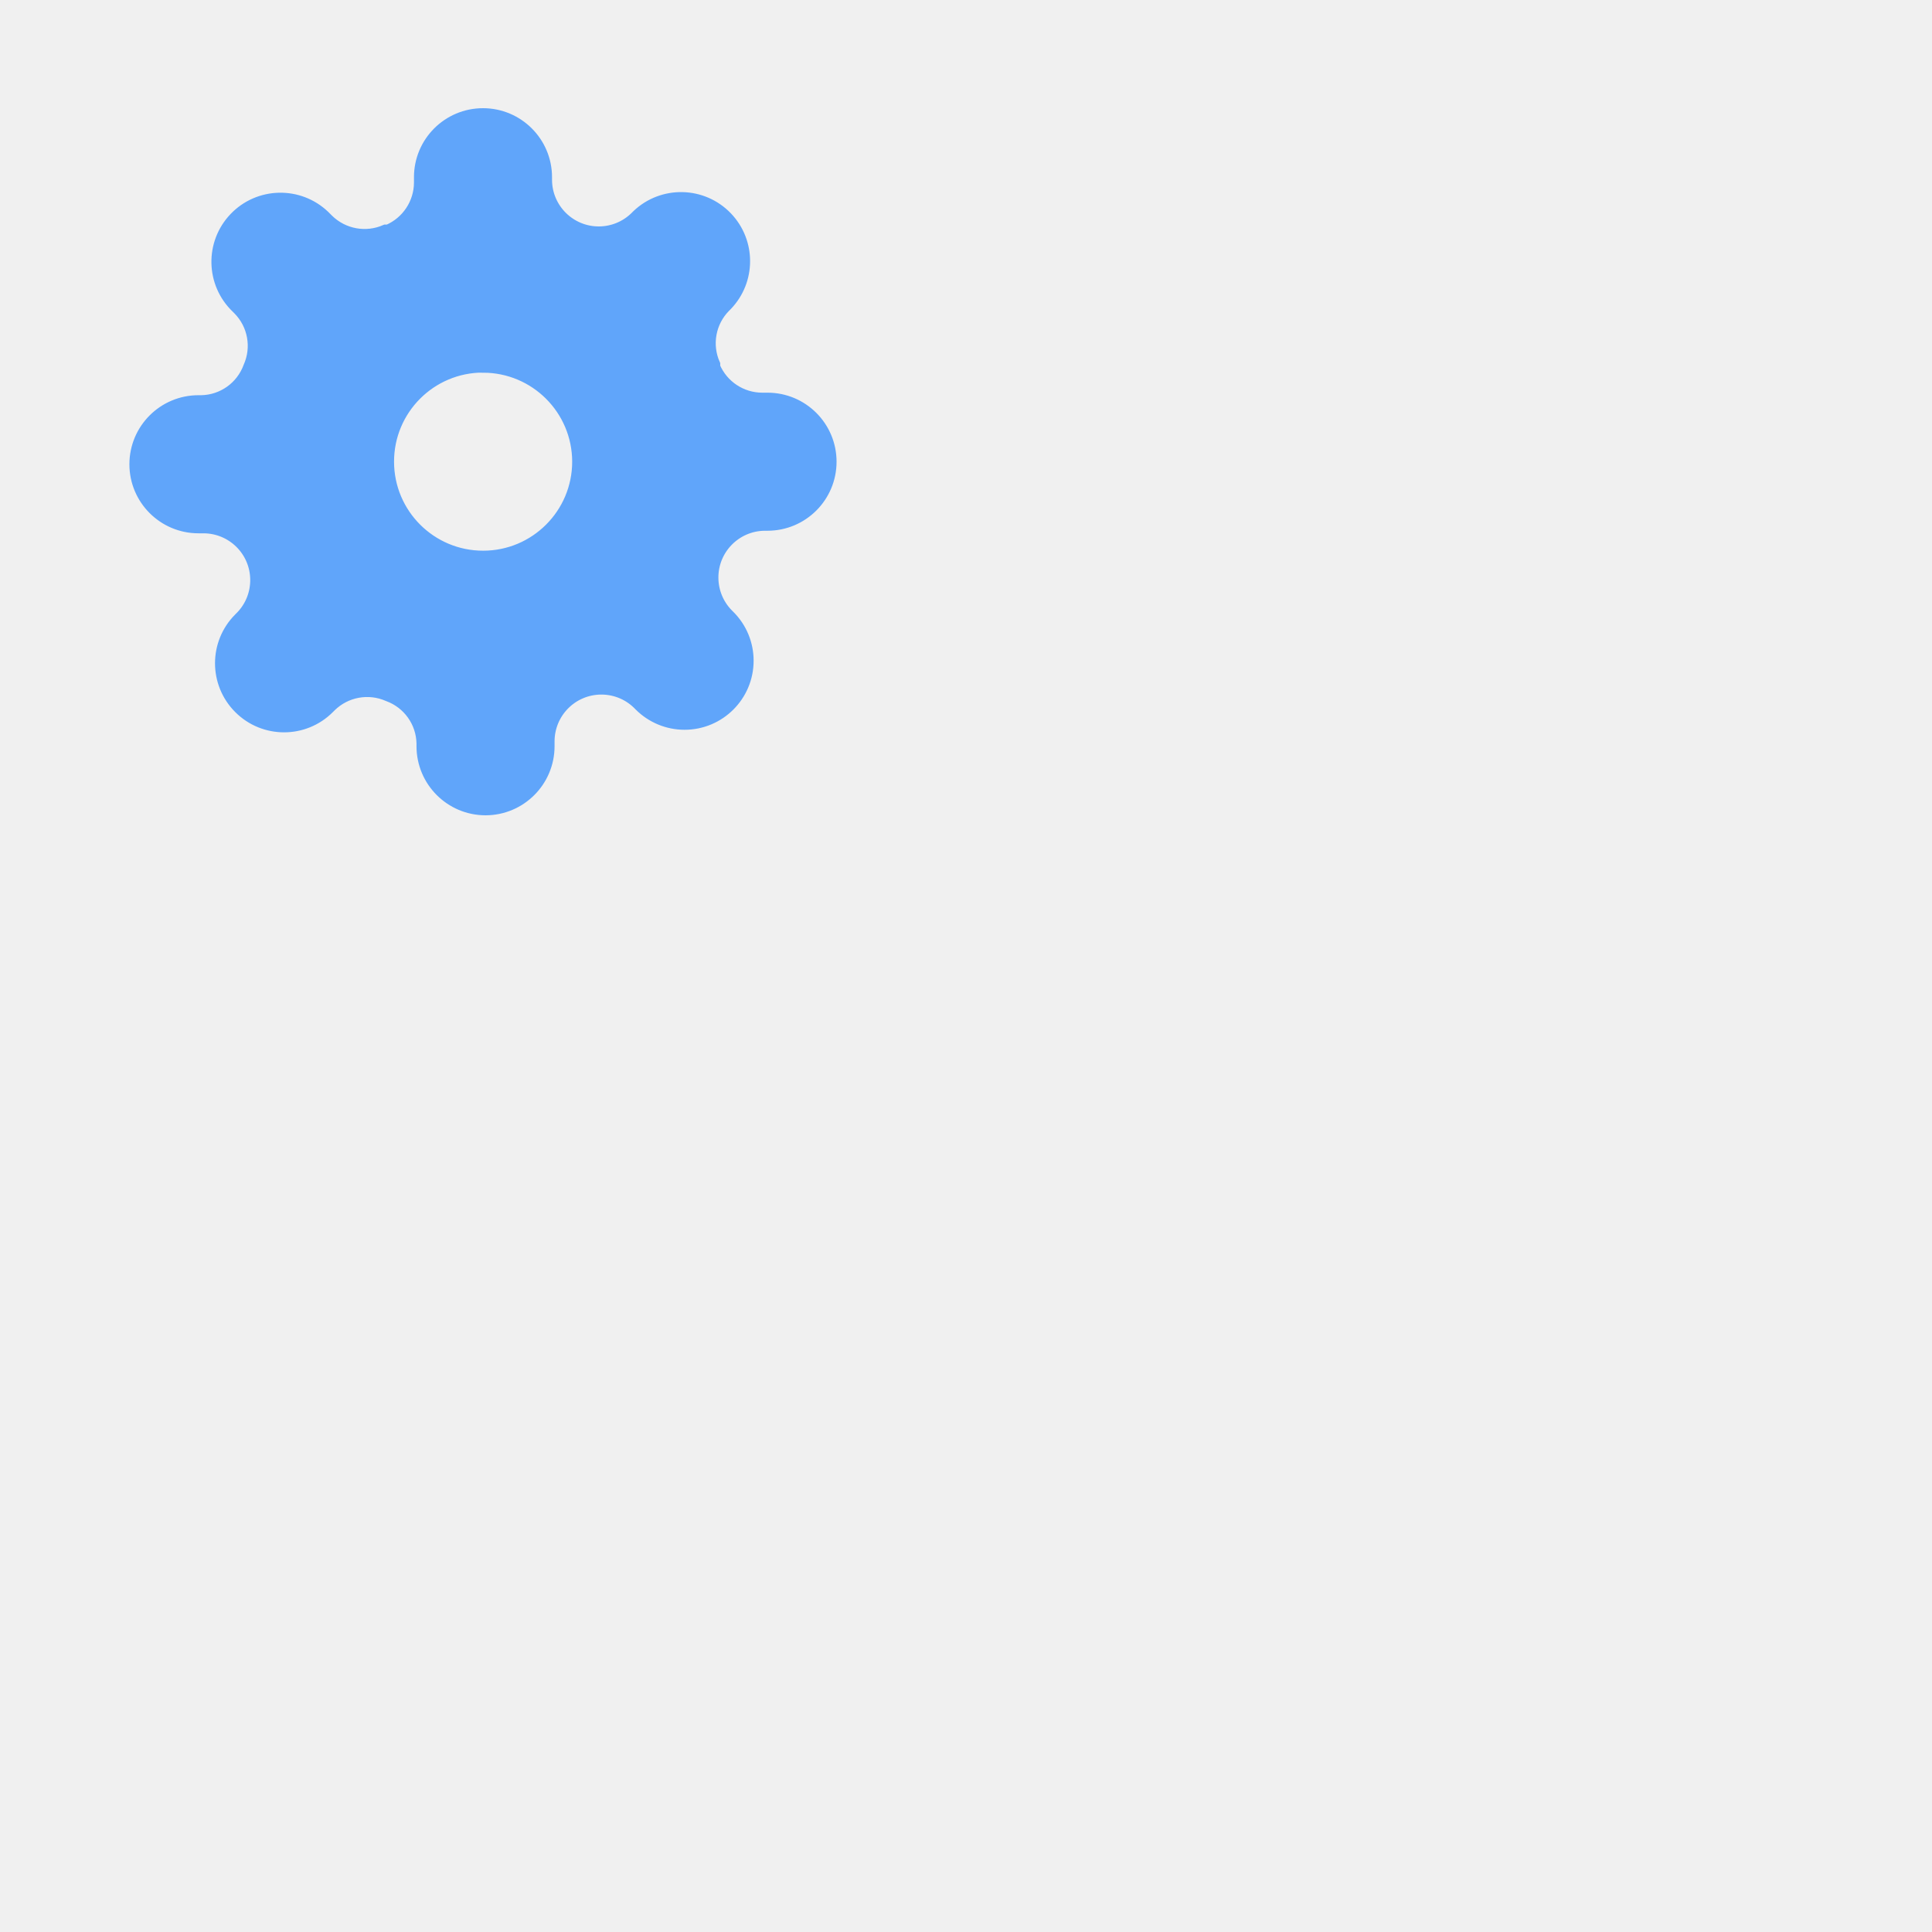
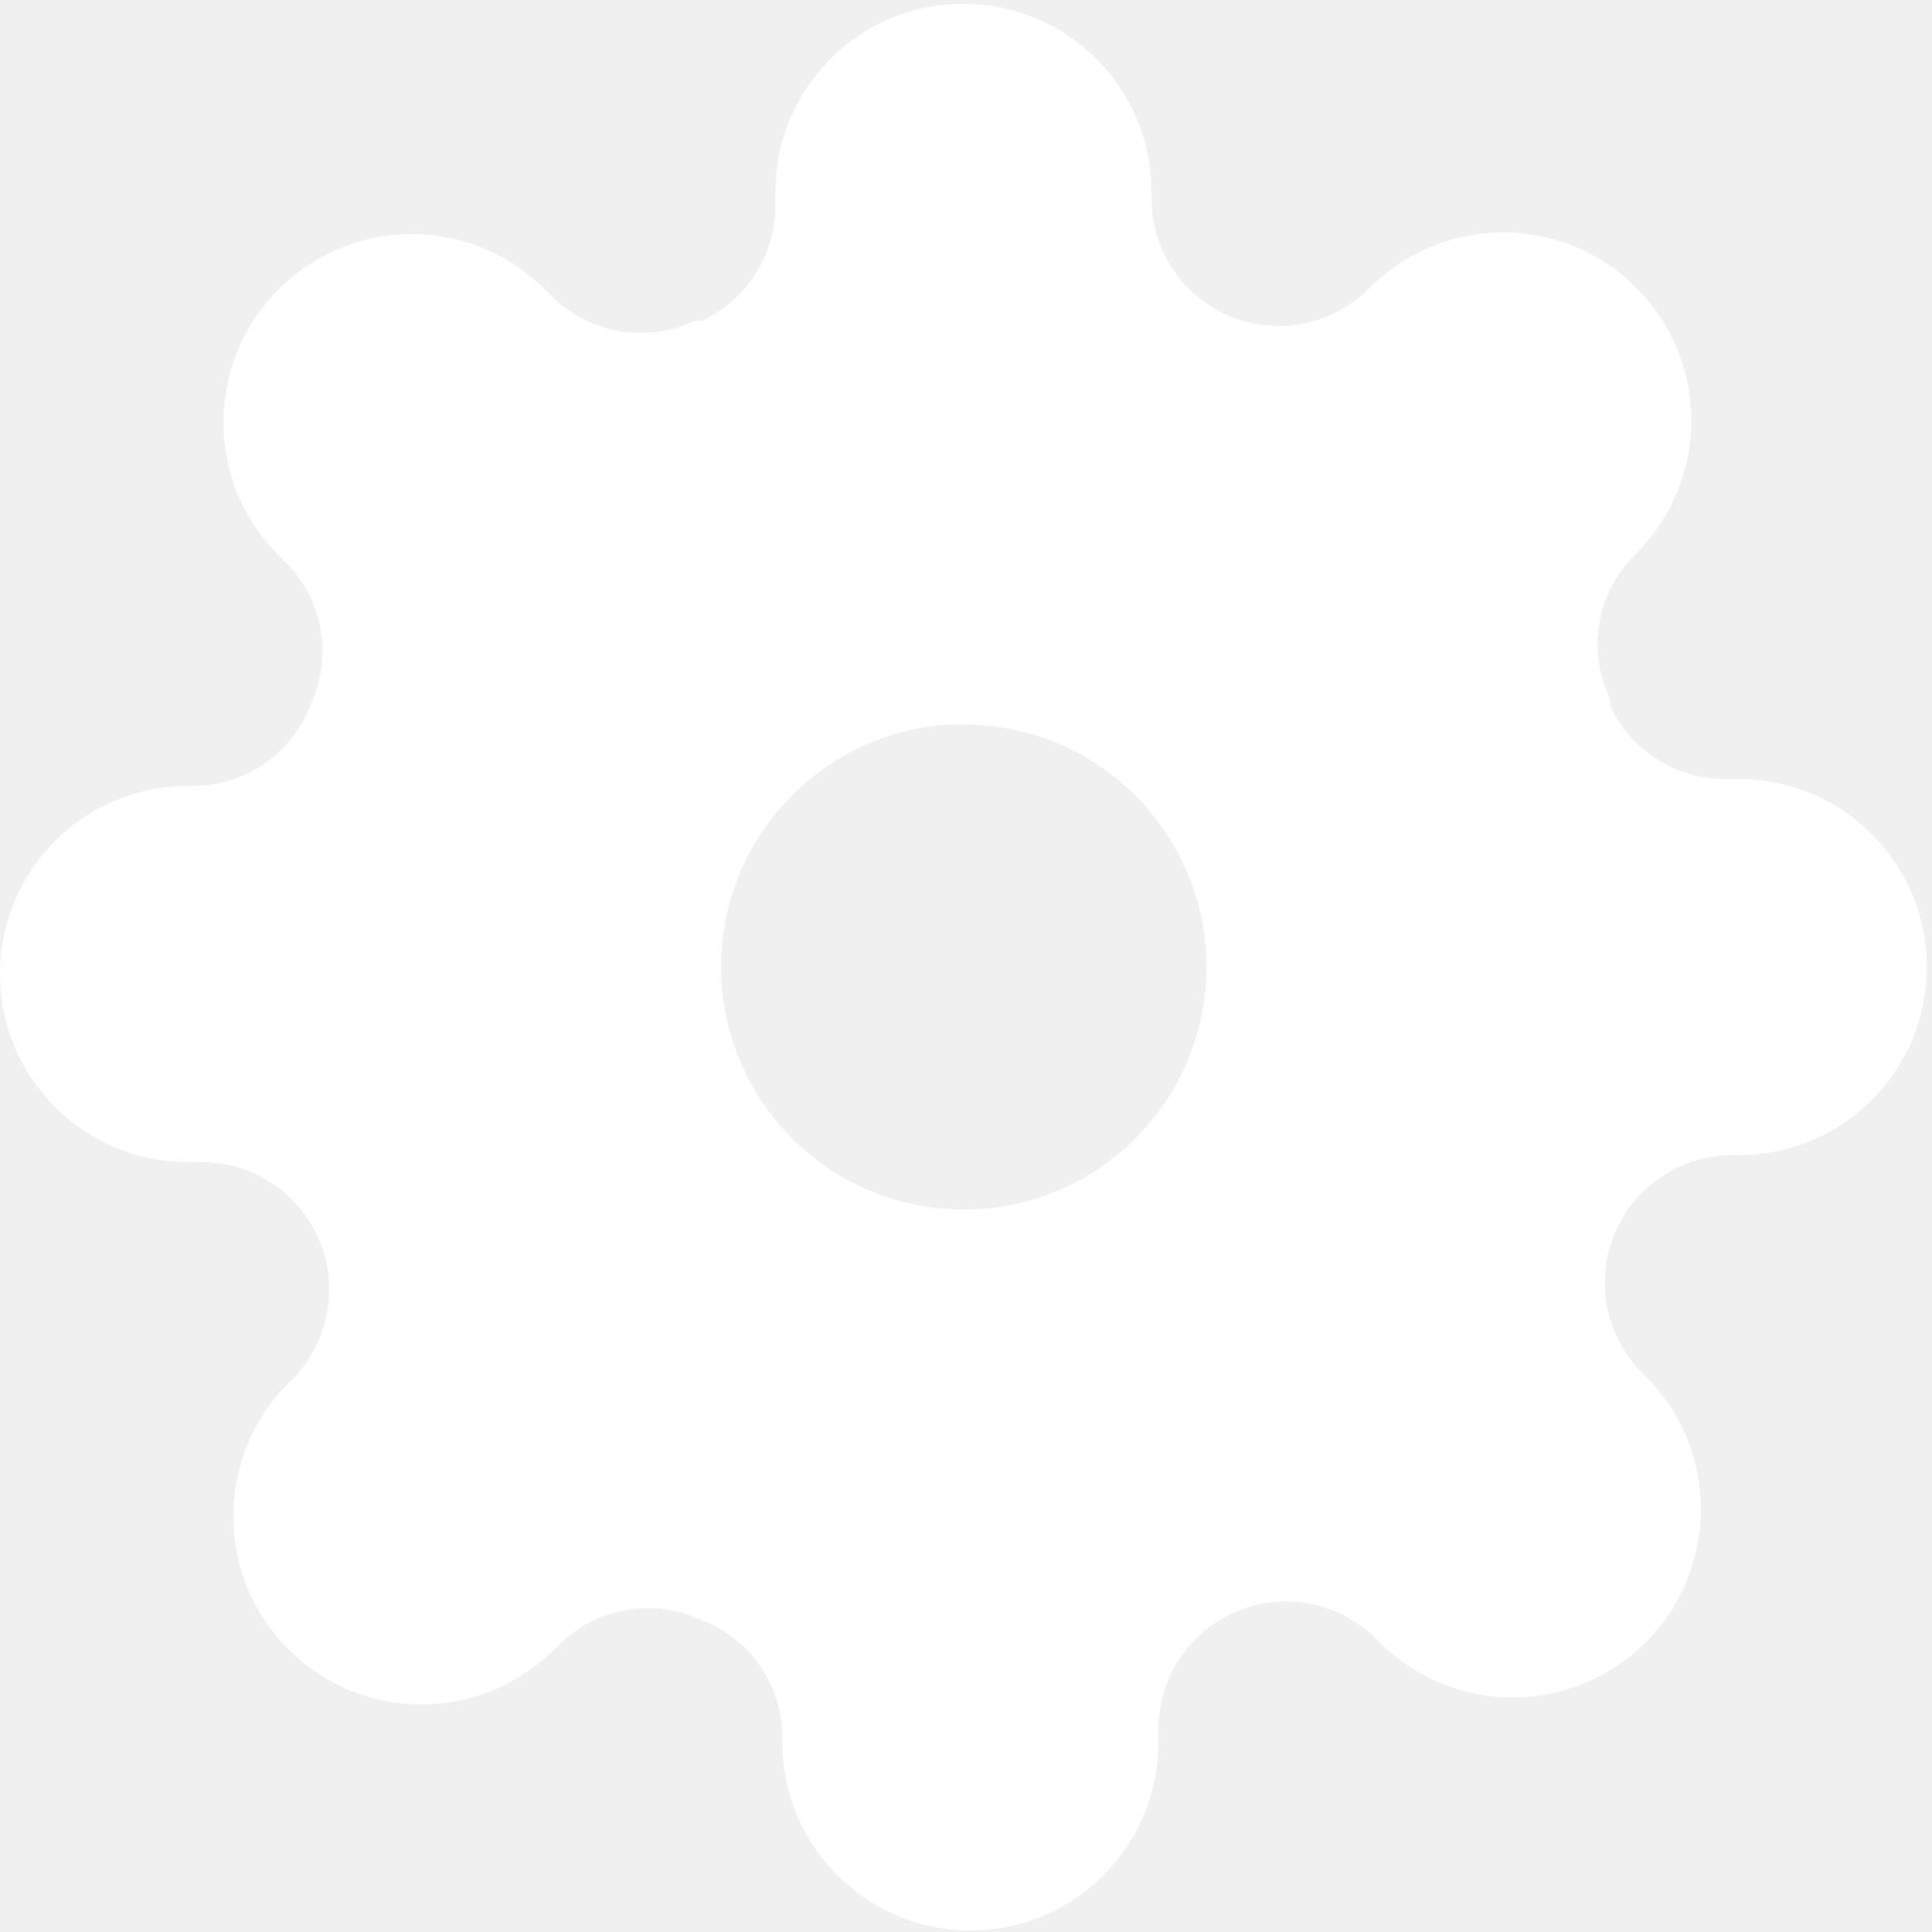
- <svg xmlns="http://www.w3.org/2000/svg" id="icons" width="500" height="500" viewBox="0 0 1000 1000">
-   <defs>
-     <style>
-       .cls-1 {
-         fill: #60a5fa;
-         stroke: #60a5fa;
-         stroke-width: 6px;
-       }
-     </style>
-   </defs>
-   <g id="settings">
-     <path id="gear" class="cls-1" d="m251.31,419c-18.07-.02-32.71-14.66-32.73-32.73v-1.47c-.21-11.09-7.21-20.91-17.63-24.72-10.1-4.46-21.89-2.33-29.79,5.39l-.98.98c-12.76,12.79-33.47,12.81-46.26.04-.01-.01-.03-.03-.04-.04-12.78-12.79-12.78-33.51,0-46.3l.98-.98c10.45-10.8,10.17-28.02-.63-38.47-5.01-4.85-11.69-7.59-18.67-7.66h-2.84c-18.08,0-32.74-14.66-32.74-32.74s14.66-32.74,32.74-32.74h1.47c11.09-.2,20.91-7.21,24.72-17.63,4.5-10.09,2.36-21.91-5.39-29.79l-.98-.98c-13.07-12.5-13.53-33.23-1.03-46.3,12.5-13.07,33.23-13.53,46.3-1.03.35.33.68.67,1.01,1.01l.98.98c7.89,7.71,19.67,9.85,29.77,5.41h1.31c9.9-4.24,16.34-13.95,16.39-24.72v-2.8c.01-18.08,14.67-32.72,32.75-32.71,18.06.01,32.7,14.65,32.71,32.71v1.49c.11,15.01,12.36,27.1,27.38,27,7.02-.05,13.74-2.81,18.77-7.7l.98-.98c13.07-12.51,33.8-12.05,46.3,1.01,12.12,12.66,12.12,32.63,0,45.29l-.98.98c-7.75,7.88-9.89,19.7-5.39,29.79v1.31c4.23,9.89,13.94,16.32,24.7,16.35h2.78c18.08,0,32.73,14.65,32.73,32.73s-14.65,32.73-32.73,32.73h-1.47c-15.04.15-27.11,12.45-26.96,27.49.07,6.97,2.8,13.65,7.65,18.66l.98.98c6.16,6.13,9.62,14.46,9.6,23.15,0,18.09-14.67,32.74-32.76,32.74-8.68,0-17-3.45-23.14-9.59l-.98-.98c-10.81-10.45-28.05-10.16-38.5.65-4.84,5.01-7.58,11.68-7.65,18.64v2.78c0,18.09-14.66,32.76-32.75,32.77Zm-1.31-229.16c-27.12.03-49.08,22.04-49.04,49.16.03,27.12,22.04,49.08,49.16,49.04,27.07-.03,49.01-21.97,49.04-49.04-.02-27.13-22.02-49.1-49.14-49.1l-.02-.06Z" />
-   </g>
+ <svg xmlns="http://www.w3.org/2000/svg" width="367" height="367" viewBox="0 0 367 367" fill="none">
+   <path d="M184.33 363.72C166.26 363.7 151.62 349.06 151.6 330.99V329.52C151.39 318.43 144.39 308.61 133.97 304.8C123.87 300.34 112.08 302.47 104.18 310.19L103.2 311.17C90.44 323.96 69.73 323.98 56.94 311.21C56.93 311.2 56.91 311.18 56.9 311.17C44.12 298.38 44.12 277.66 56.9 264.87L57.88 263.89C68.33 253.09 68.05 235.87 57.25 225.42C52.24 220.57 45.56 217.83 38.58 217.76H35.74C17.66 217.76 3 203.1 3 185.02C3 166.94 17.66 152.28 35.74 152.28H37.21C48.3 152.08 58.12 145.07 61.93 134.65C66.43 124.56 64.29 112.74 56.54 104.86L55.56 103.88C42.49 91.38 42.03 70.65 54.53 57.58C67.03 44.51 87.76 44.05 100.83 56.55C101.18 56.88 101.51 57.22 101.84 57.56L102.82 58.54C110.71 66.25 122.49 68.39 132.59 63.95H133.9C143.8 59.71 150.24 50 150.29 39.23V36.43C150.3 18.35 164.96 3.71 183.04 3.72C201.1 3.73 215.74 18.37 215.75 36.43V37.92C215.86 52.93 228.11 65.02 243.13 64.92C250.15 64.87 256.87 62.11 261.9 57.22L262.88 56.24C275.95 43.73 296.68 44.19 309.18 57.25C321.3 69.91 321.3 89.88 309.18 102.54L308.2 103.52C300.45 111.4 298.31 123.22 302.81 133.31V134.62C307.04 144.51 316.75 150.94 327.51 150.97H330.29C348.37 150.97 363.02 165.62 363.02 183.7C363.02 201.78 348.37 216.43 330.29 216.43H328.82C313.78 216.58 301.71 228.88 301.86 243.92C301.93 250.89 304.66 257.57 309.51 262.58L310.49 263.56C316.65 269.69 320.11 278.02 320.09 286.71C320.09 304.8 305.42 319.45 287.33 319.45C278.65 319.45 270.33 316 264.19 309.86L263.21 308.88C252.4 298.43 235.16 298.72 224.71 309.53C219.87 314.54 217.13 321.21 217.06 328.17V330.95C217.06 349.04 202.4 363.71 184.31 363.72H184.33ZM183.02 134.56C155.9 134.59 133.94 156.6 133.98 183.72C134.01 210.84 156.02 232.8 183.14 232.76C210.21 232.73 232.15 210.79 232.18 183.72C232.16 156.59 210.16 134.62 183.04 134.62L183.02 134.56Z" fill="white" stroke="white" stroke-width="6" />
</svg>
